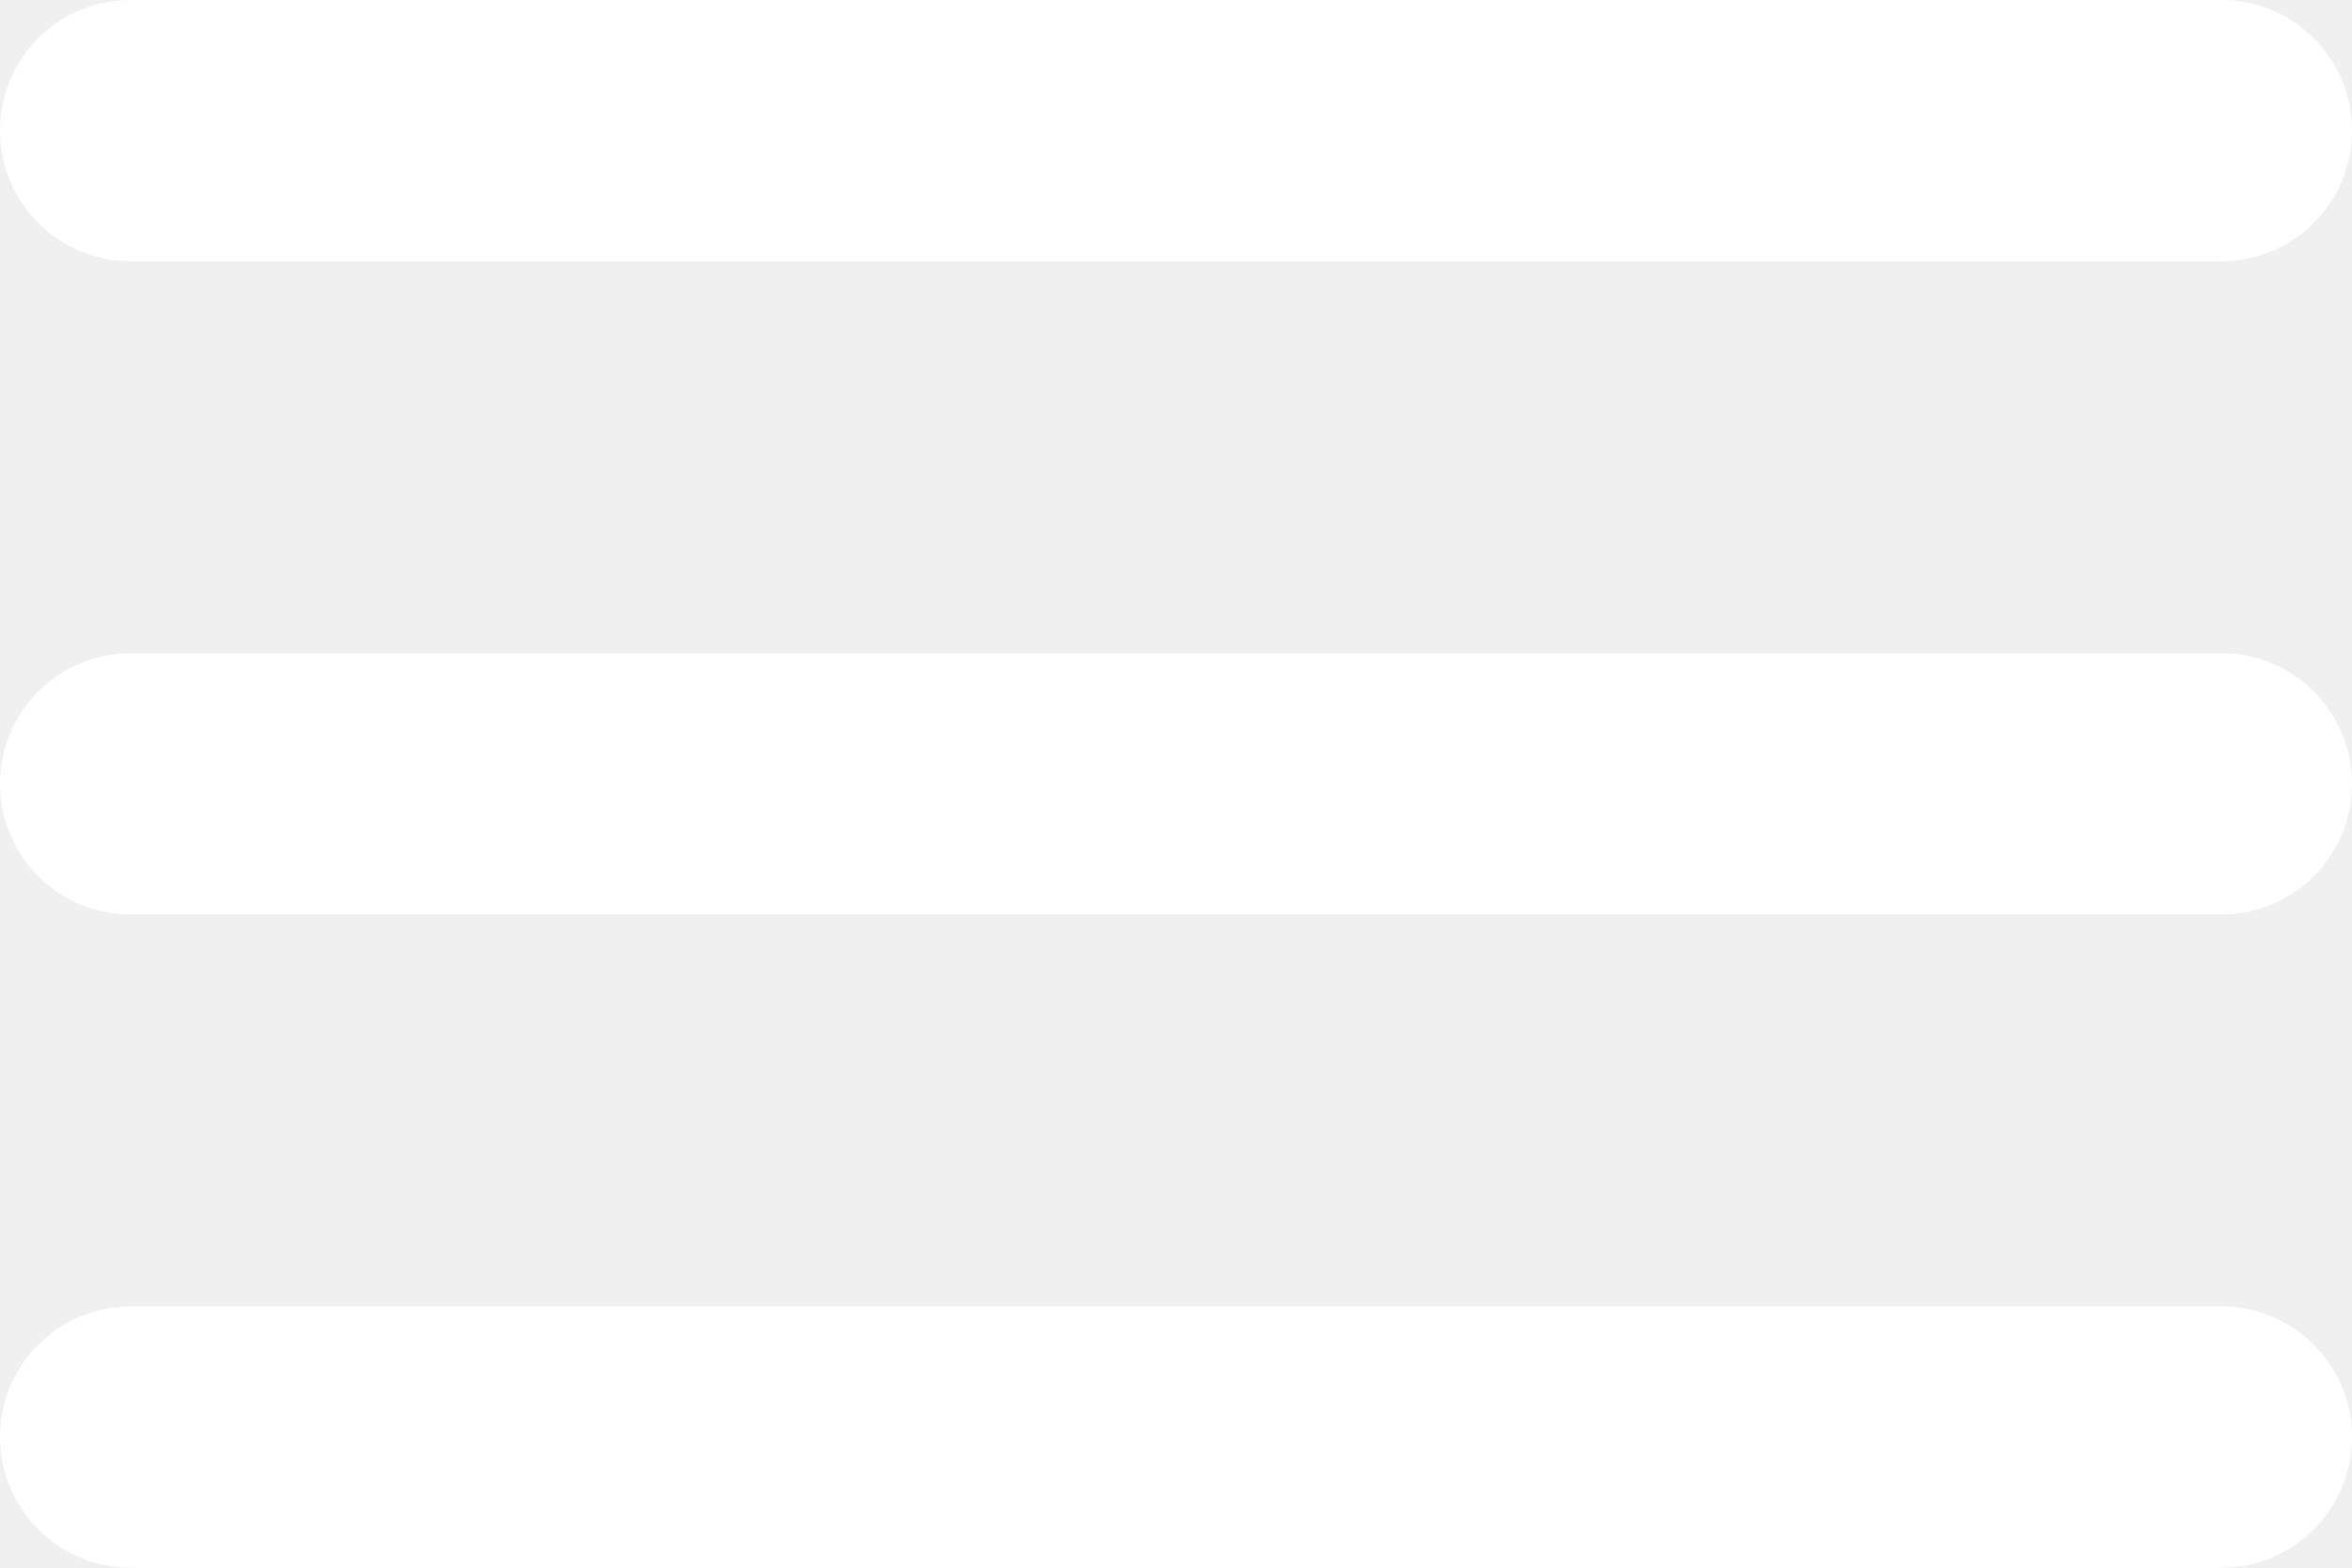
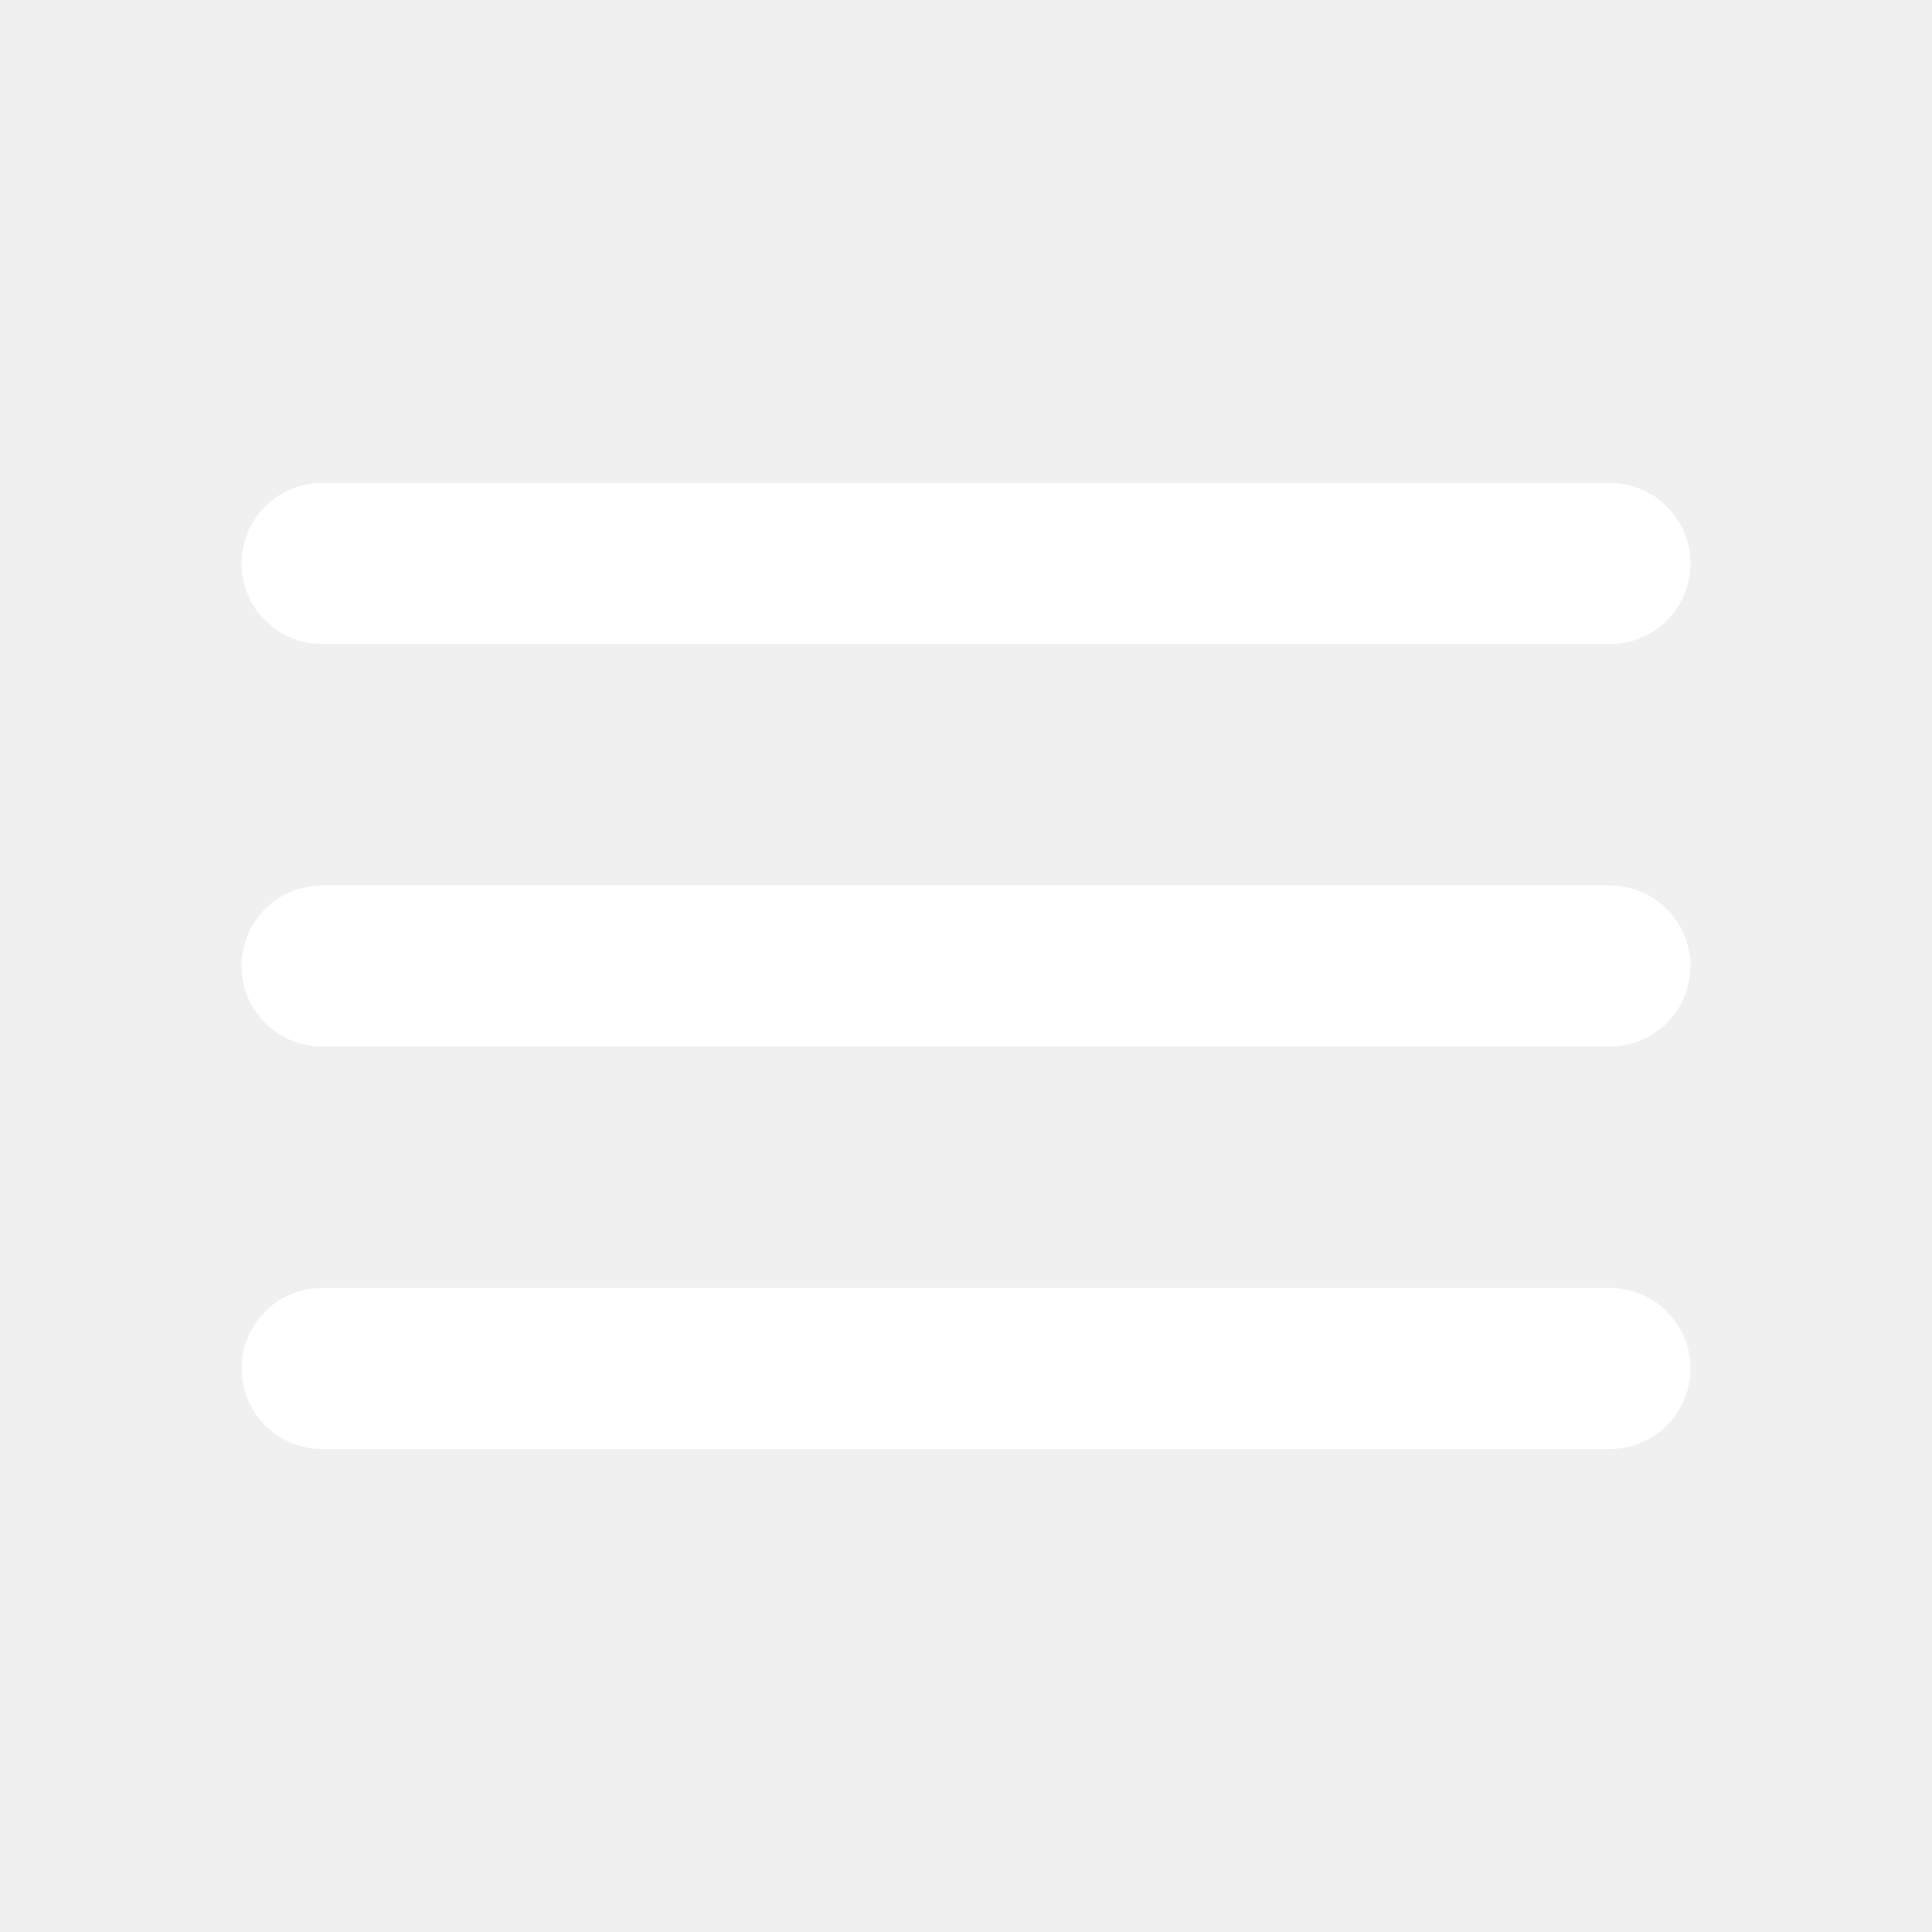
- <svg xmlns="http://www.w3.org/2000/svg" width="18" height="12" viewBox="0 0 18 12" fill="none">
-   <path d="M0 11C0 11.552 0.448 12 1 12H17C17.552 12 18 11.552 18 11C18 10.448 17.552 10 17 10H1C0.448 10 0 10.448 0 11ZM0 6C0 6.552 0.448 7 1 7H17C17.552 7 18 6.552 18 6C18 5.448 17.552 5 17 5H1C0.448 5 0 5.448 0 6ZM1 0C0.448 0 0 0.448 0 1C0 1.552 0.448 2 1 2H17C17.552 2 18 1.552 18 1C18 0.448 17.552 0 17 0H1Z" fill="white" />
+ <svg xmlns="http://www.w3.org/2000/svg" width="24" height="24" viewBox="0 0 24 24" fill="none">
+   <g clip-path="url(#clip0_8590_52)">
+     <path d="M3 17C3 17.552 3.448 18 4 18H20C20.552 18 21 17.552 21 17C21 16.448 20.552 16 20 16H4C3.448 16 3 16.448 3 17ZM3 12C3 12.552 3.448 13 4 13H20C20.552 13 21 12.552 21 12C21 11.448 20.552 11 20 11H4C3.448 11 3 11.448 3 12ZM4 6C3.448 6 3 6.448 3 7C3 7.552 3.448 8 4 8H20C20.552 8 21 7.552 21 7C21 6.448 20.552 6 20 6H4Z" fill="white" />
+   </g>
+   <defs>
+     <clipPath id="clip0_8590_52">
+       <rect width="24" height="24" fill="white" />
+     </clipPath>
+   </defs>
</svg>
